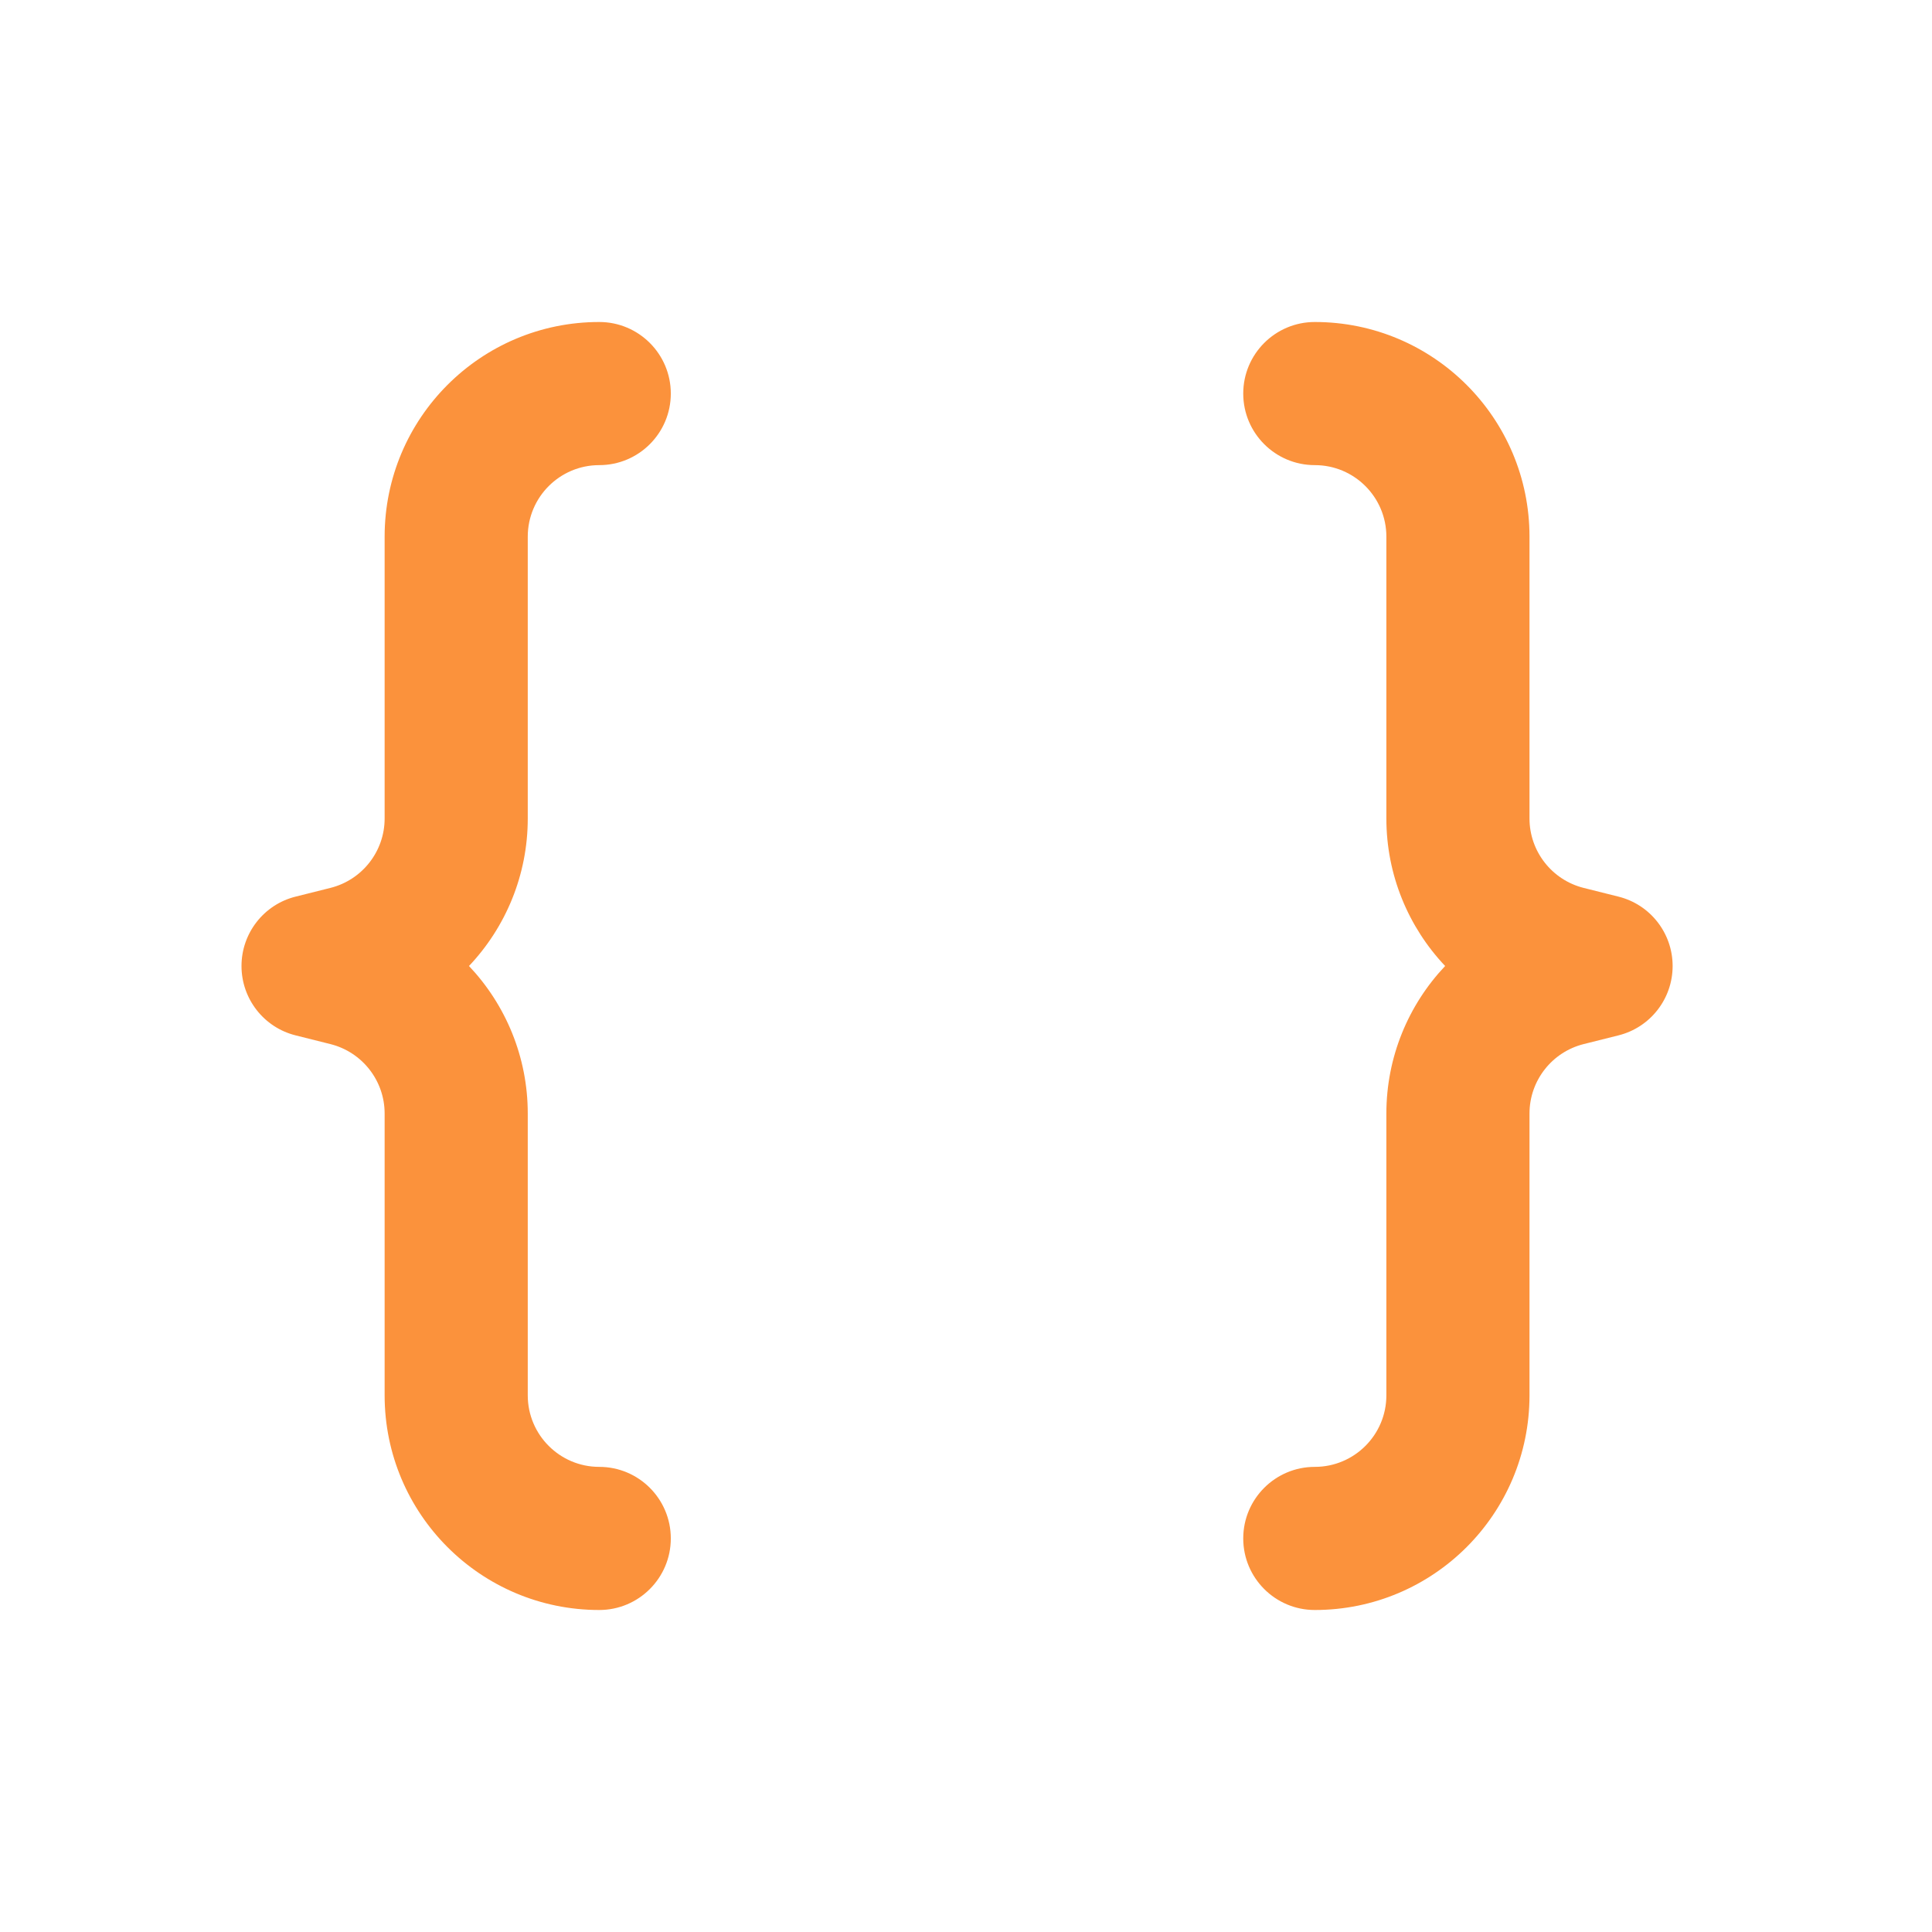
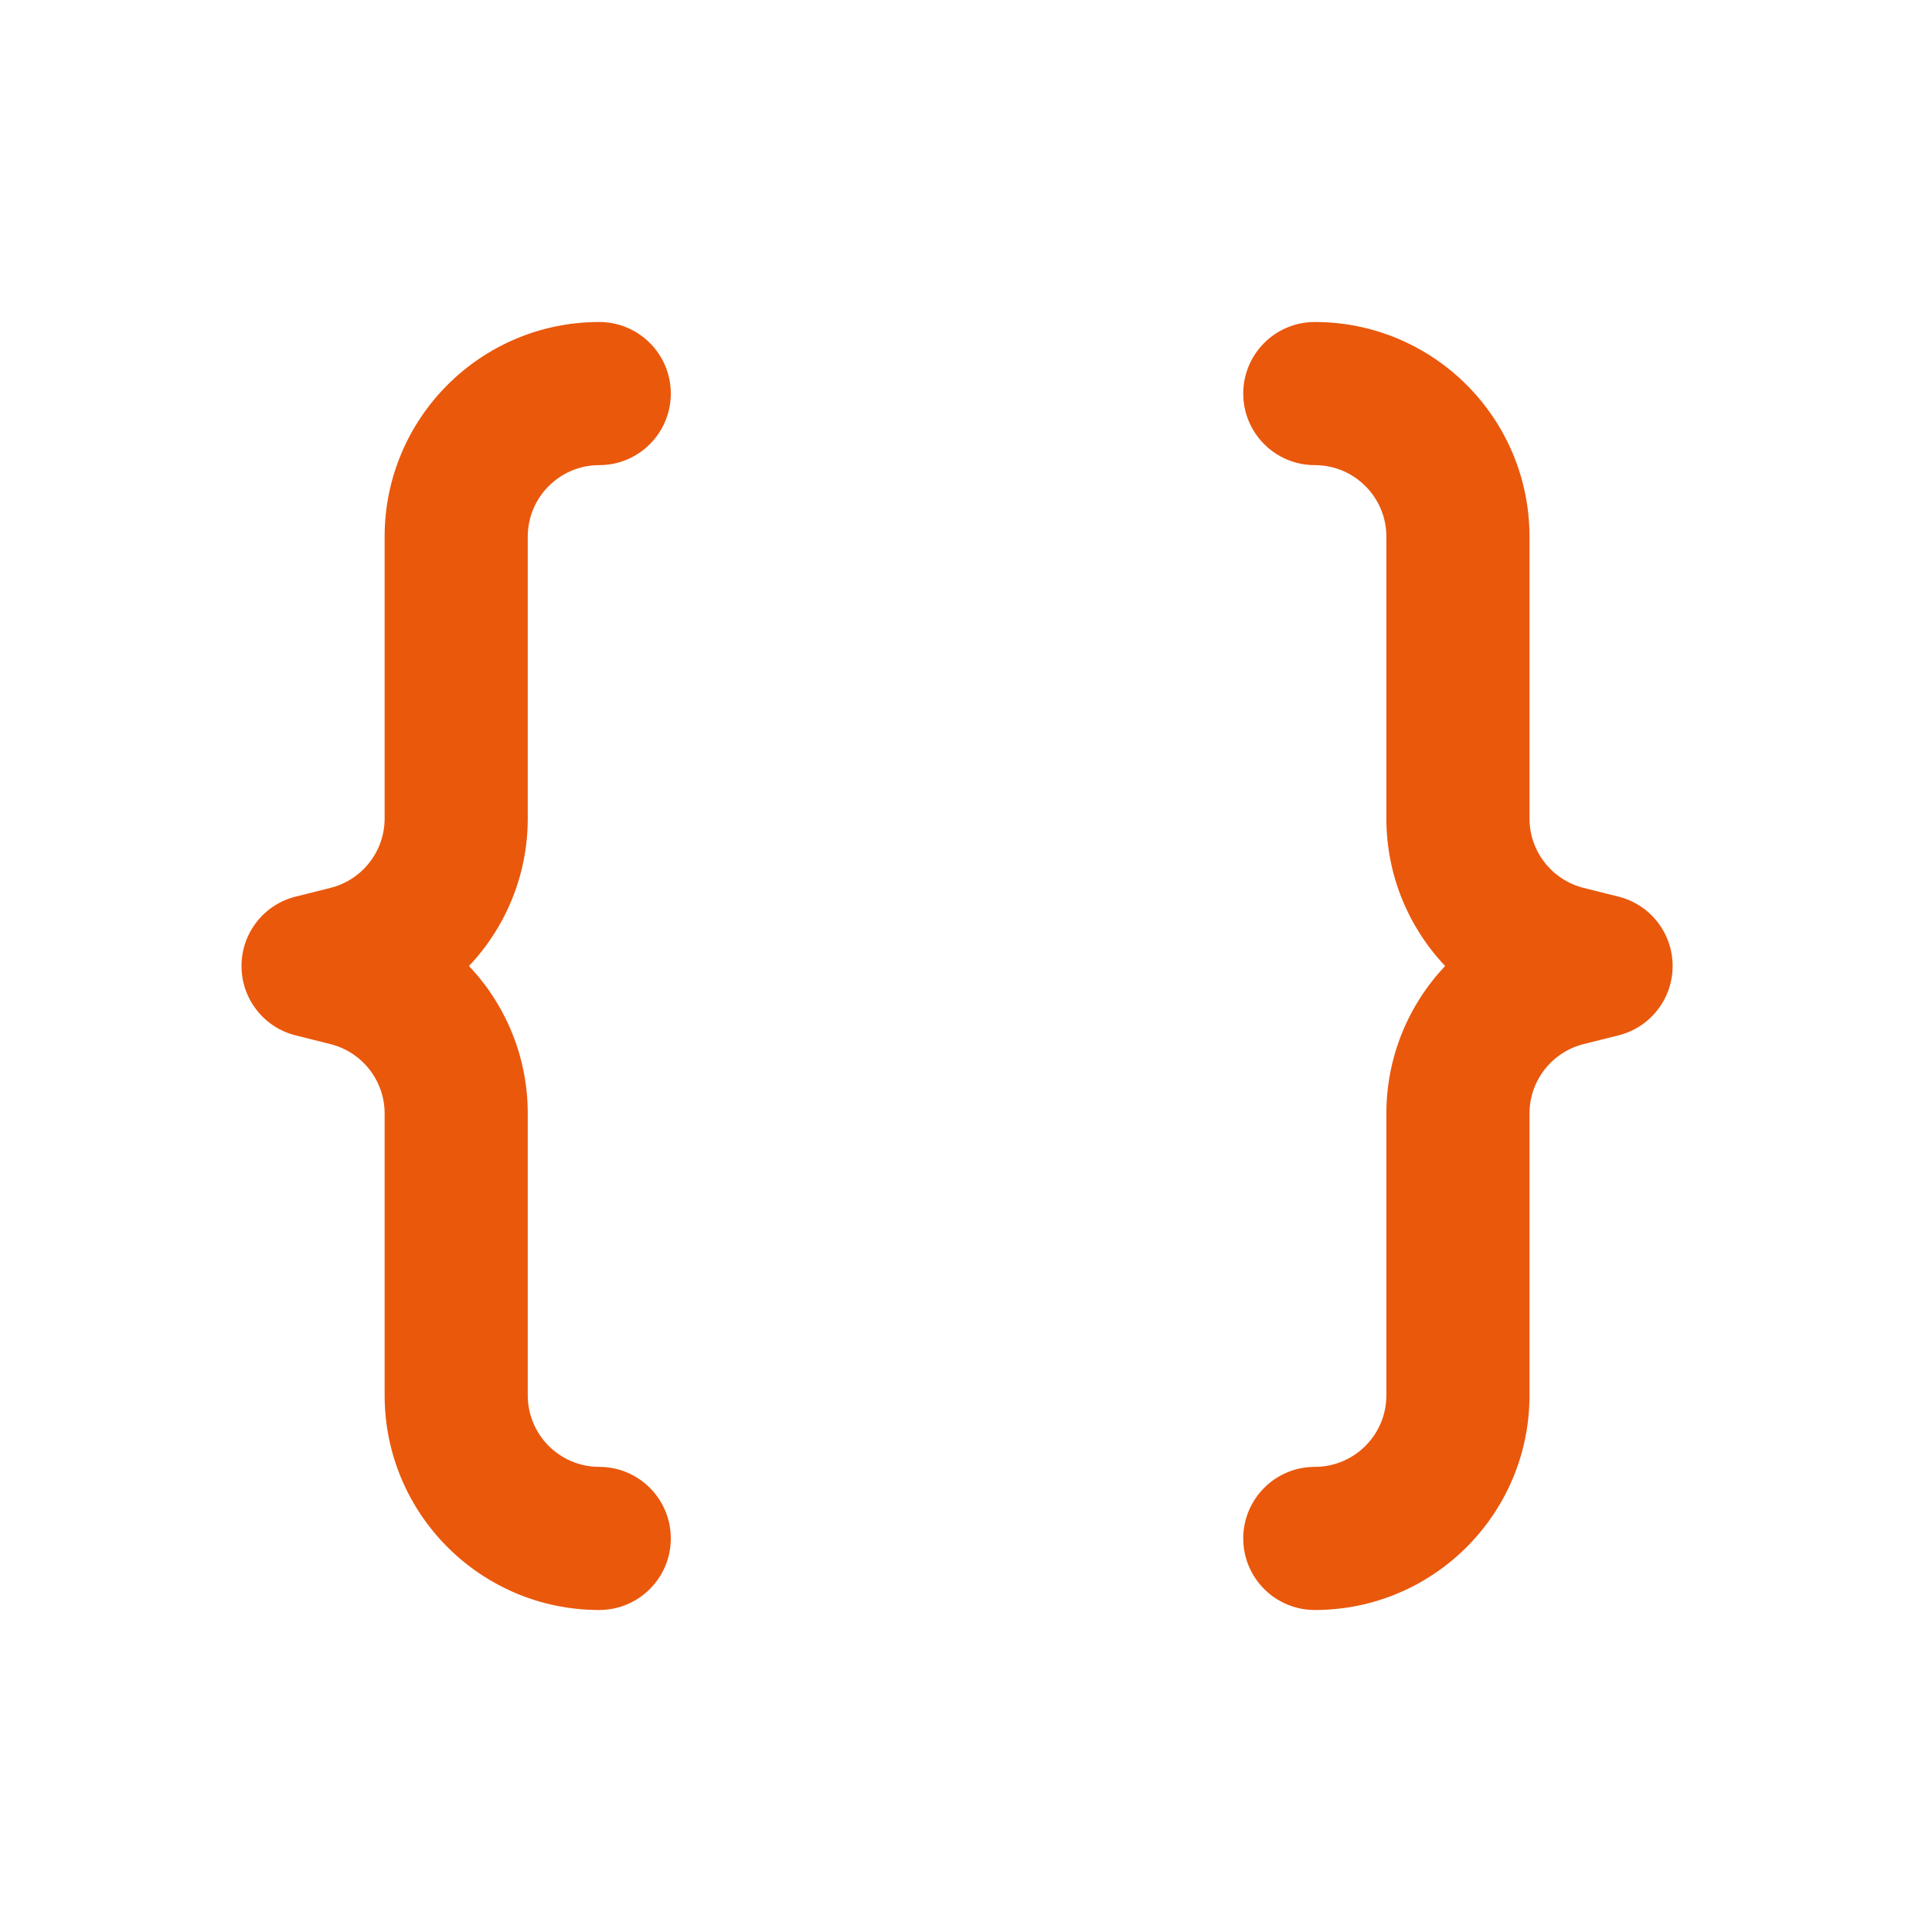
<svg xmlns="http://www.w3.org/2000/svg" width="24" height="24" viewBox="0 0 24 24" fill="none">
-   <path d="M4.778 6.667C4.778 5.194 5.972 4 7.444 4C7.935 4 8.333 4.398 8.333 4.889C8.333 5.38 7.935 5.778 7.444 5.778C6.954 5.778 6.556 6.176 6.556 6.667V10.168C6.556 10.868 6.283 11.517 5.826 12C6.283 12.483 6.556 13.132 6.556 13.832V17.333C6.556 17.824 6.954 18.222 7.444 18.222C7.935 18.222 8.333 18.62 8.333 19.111C8.333 19.602 7.935 20 7.444 20C5.972 20 4.778 18.806 4.778 17.333V13.832C4.778 13.425 4.5 13.069 4.104 12.97L3.673 12.862C3.278 12.764 3 12.408 3 12C3 11.592 3.278 11.236 3.673 11.138L4.104 11.03C4.5 10.931 4.778 10.575 4.778 10.168V6.667ZM19 6.667C19 5.194 17.806 4 16.333 4C15.842 4 15.444 4.398 15.444 4.889C15.444 5.38 15.842 5.778 16.333 5.778C16.824 5.778 17.222 6.176 17.222 6.667V10.168C17.222 10.868 17.495 11.517 17.952 12C17.495 12.483 17.222 13.132 17.222 13.832V17.333C17.222 17.824 16.824 18.222 16.333 18.222C15.842 18.222 15.444 18.62 15.444 19.111C15.444 19.602 15.842 20 16.333 20C17.806 20 19 18.806 19 17.333V13.832C19 13.425 19.278 13.069 19.673 12.97L20.104 12.862C20.5 12.764 20.778 12.408 20.778 12C20.778 11.592 20.5 11.236 20.104 11.138L19.673 11.03C19.278 10.931 19 10.575 19 10.168V6.667Z" fill="#FB923C" />
+   <path d="M4.778 6.667C4.778 5.194 5.972 4 7.444 4C7.935 4 8.333 4.398 8.333 4.889C8.333 5.38 7.935 5.778 7.444 5.778C6.954 5.778 6.556 6.176 6.556 6.667V10.168C6.556 10.868 6.283 11.517 5.826 12C6.283 12.483 6.556 13.132 6.556 13.832V17.333C6.556 17.824 6.954 18.222 7.444 18.222C7.935 18.222 8.333 18.62 8.333 19.111C8.333 19.602 7.935 20 7.444 20C5.972 20 4.778 18.806 4.778 17.333V13.832C4.778 13.425 4.5 13.069 4.104 12.97L3.673 12.862C3.278 12.764 3 12.408 3 12C3 11.592 3.278 11.236 3.673 11.138L4.104 11.03C4.5 10.931 4.778 10.575 4.778 10.168V6.667ZM19 6.667C19 5.194 17.806 4 16.333 4C15.842 4 15.444 4.398 15.444 4.889C15.444 5.38 15.842 5.778 16.333 5.778C16.824 5.778 17.222 6.176 17.222 6.667V10.168C17.222 10.868 17.495 11.517 17.952 12C17.495 12.483 17.222 13.132 17.222 13.832V17.333C17.222 17.824 16.824 18.222 16.333 18.222C15.842 18.222 15.444 18.62 15.444 19.111C15.444 19.602 15.842 20 16.333 20C17.806 20 19 18.806 19 17.333V13.832C19 13.425 19.278 13.069 19.673 12.97L20.104 12.862C20.5 12.764 20.778 12.408 20.778 12C20.778 11.592 20.5 11.236 20.104 11.138L19.673 11.03C19.278 10.931 19 10.575 19 10.168V6.667Z" fill="#EA580C" />
</svg>
